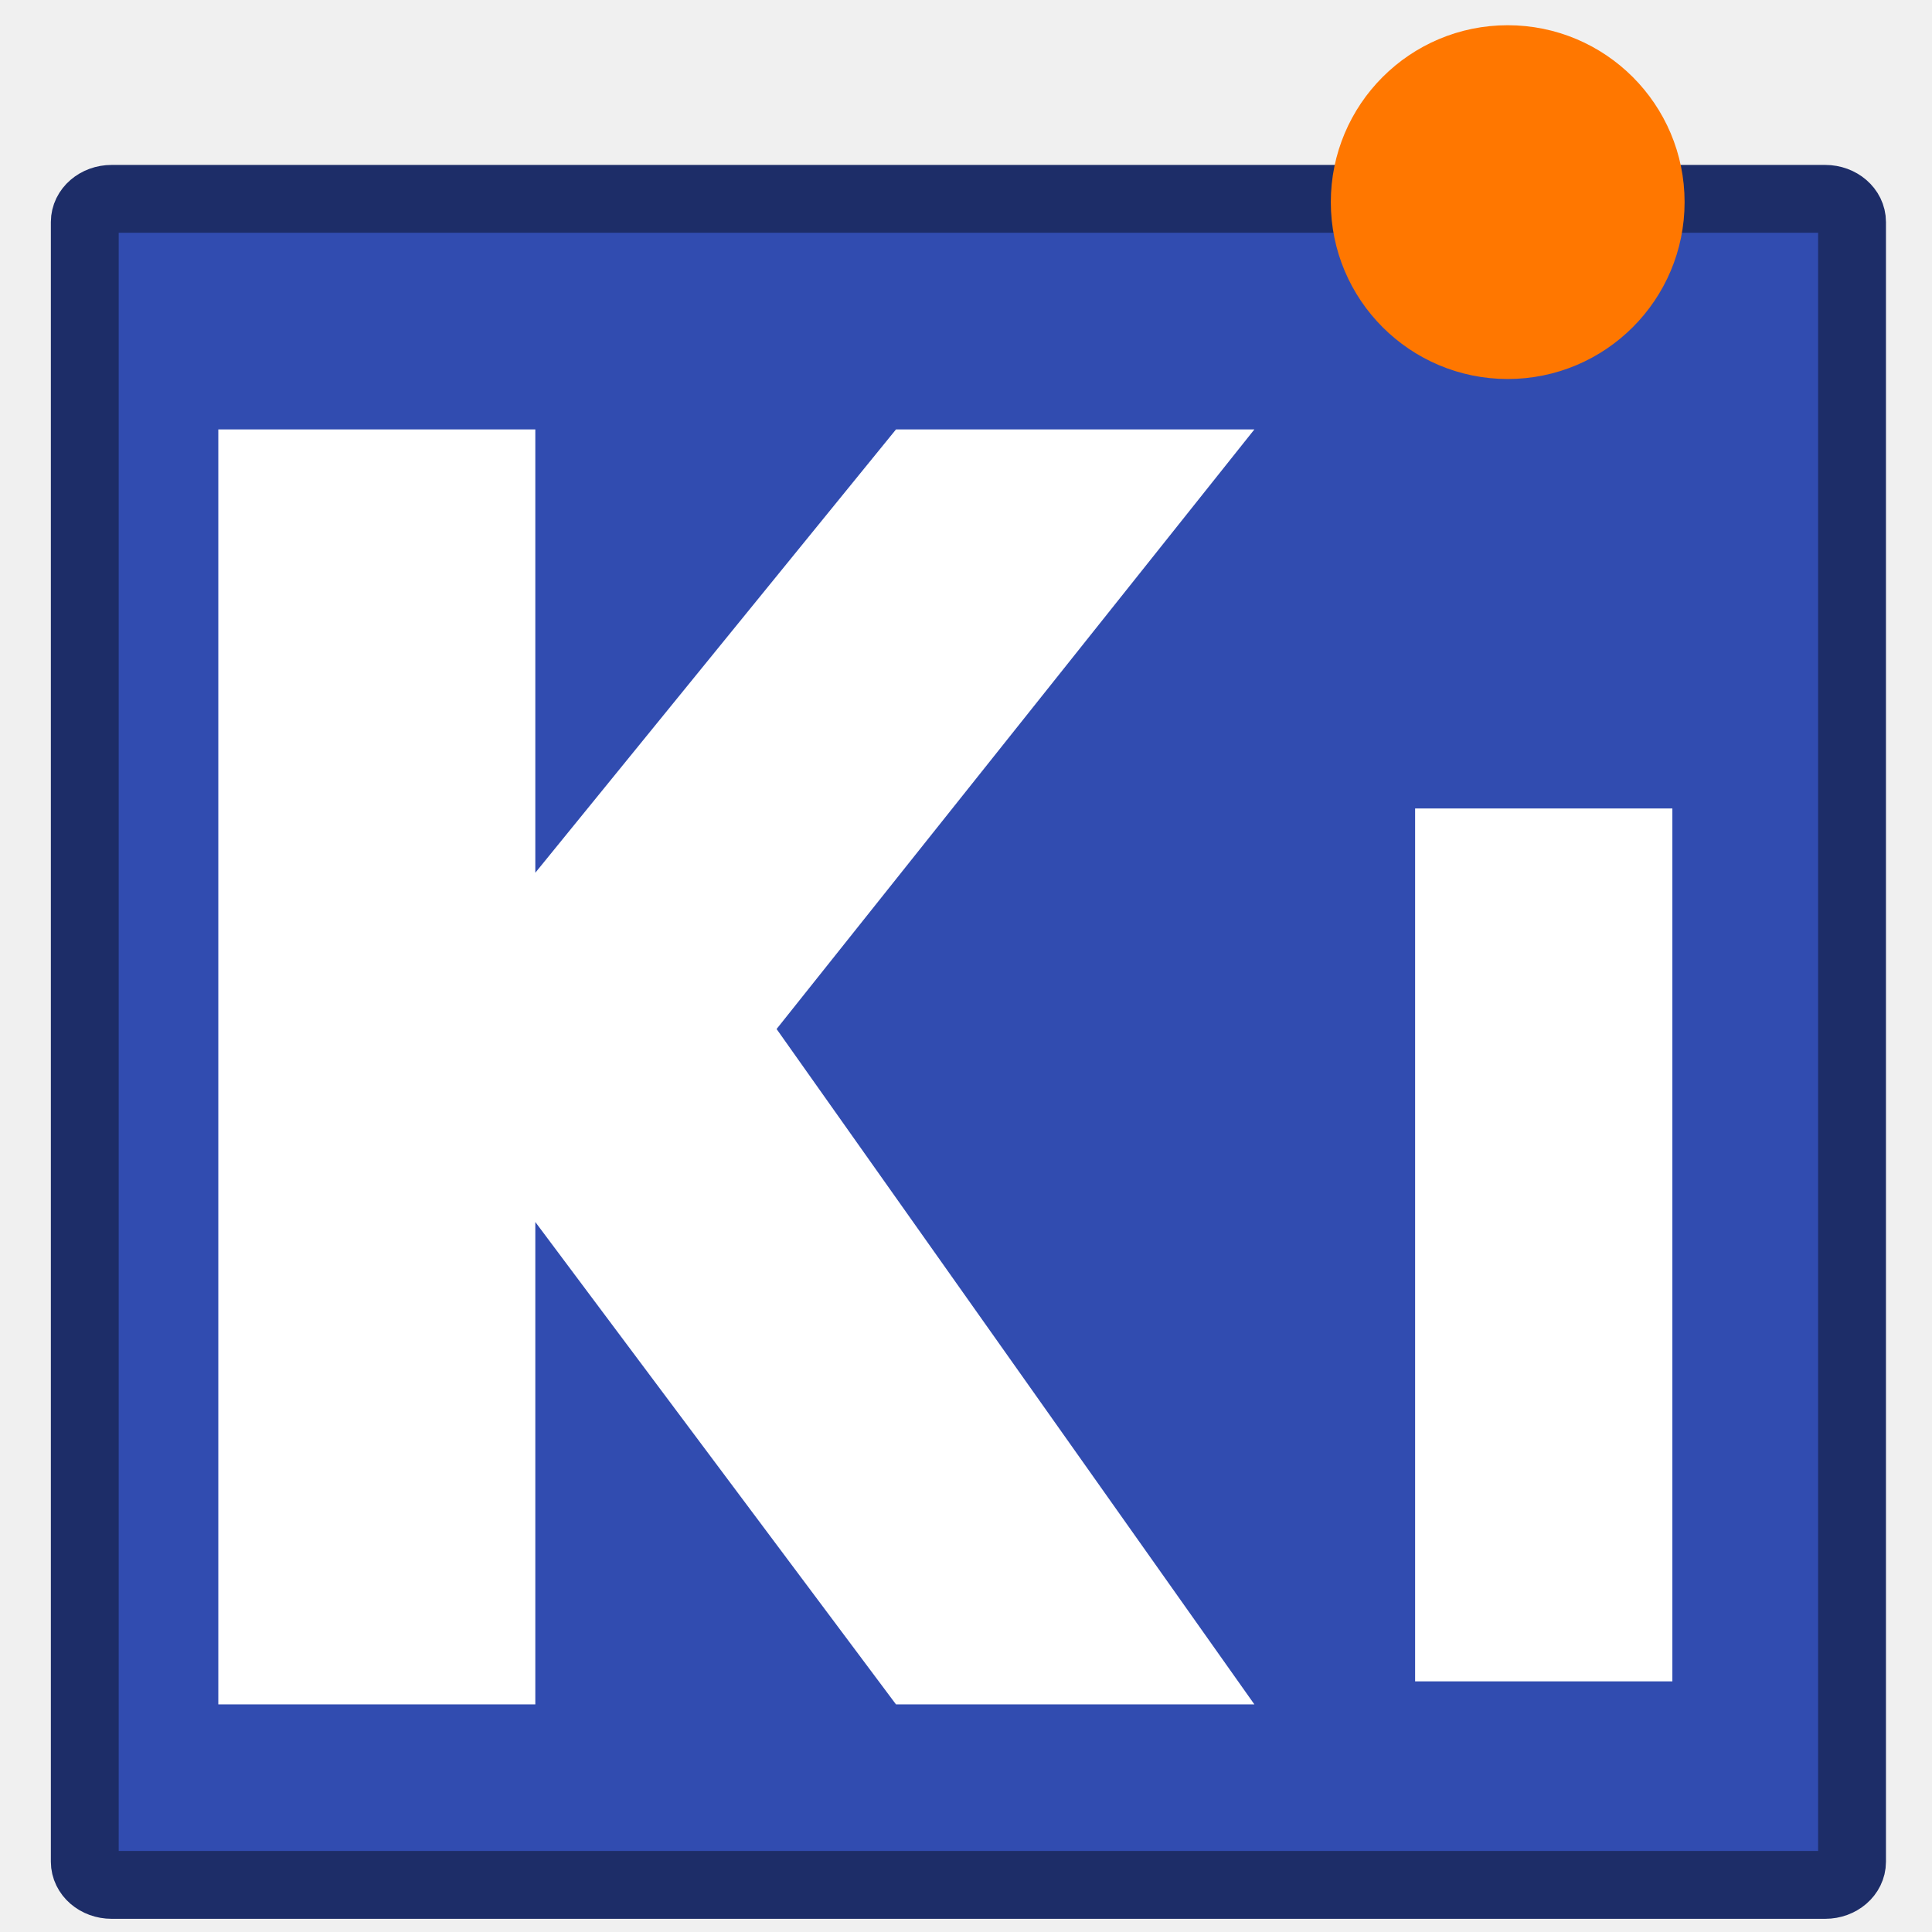
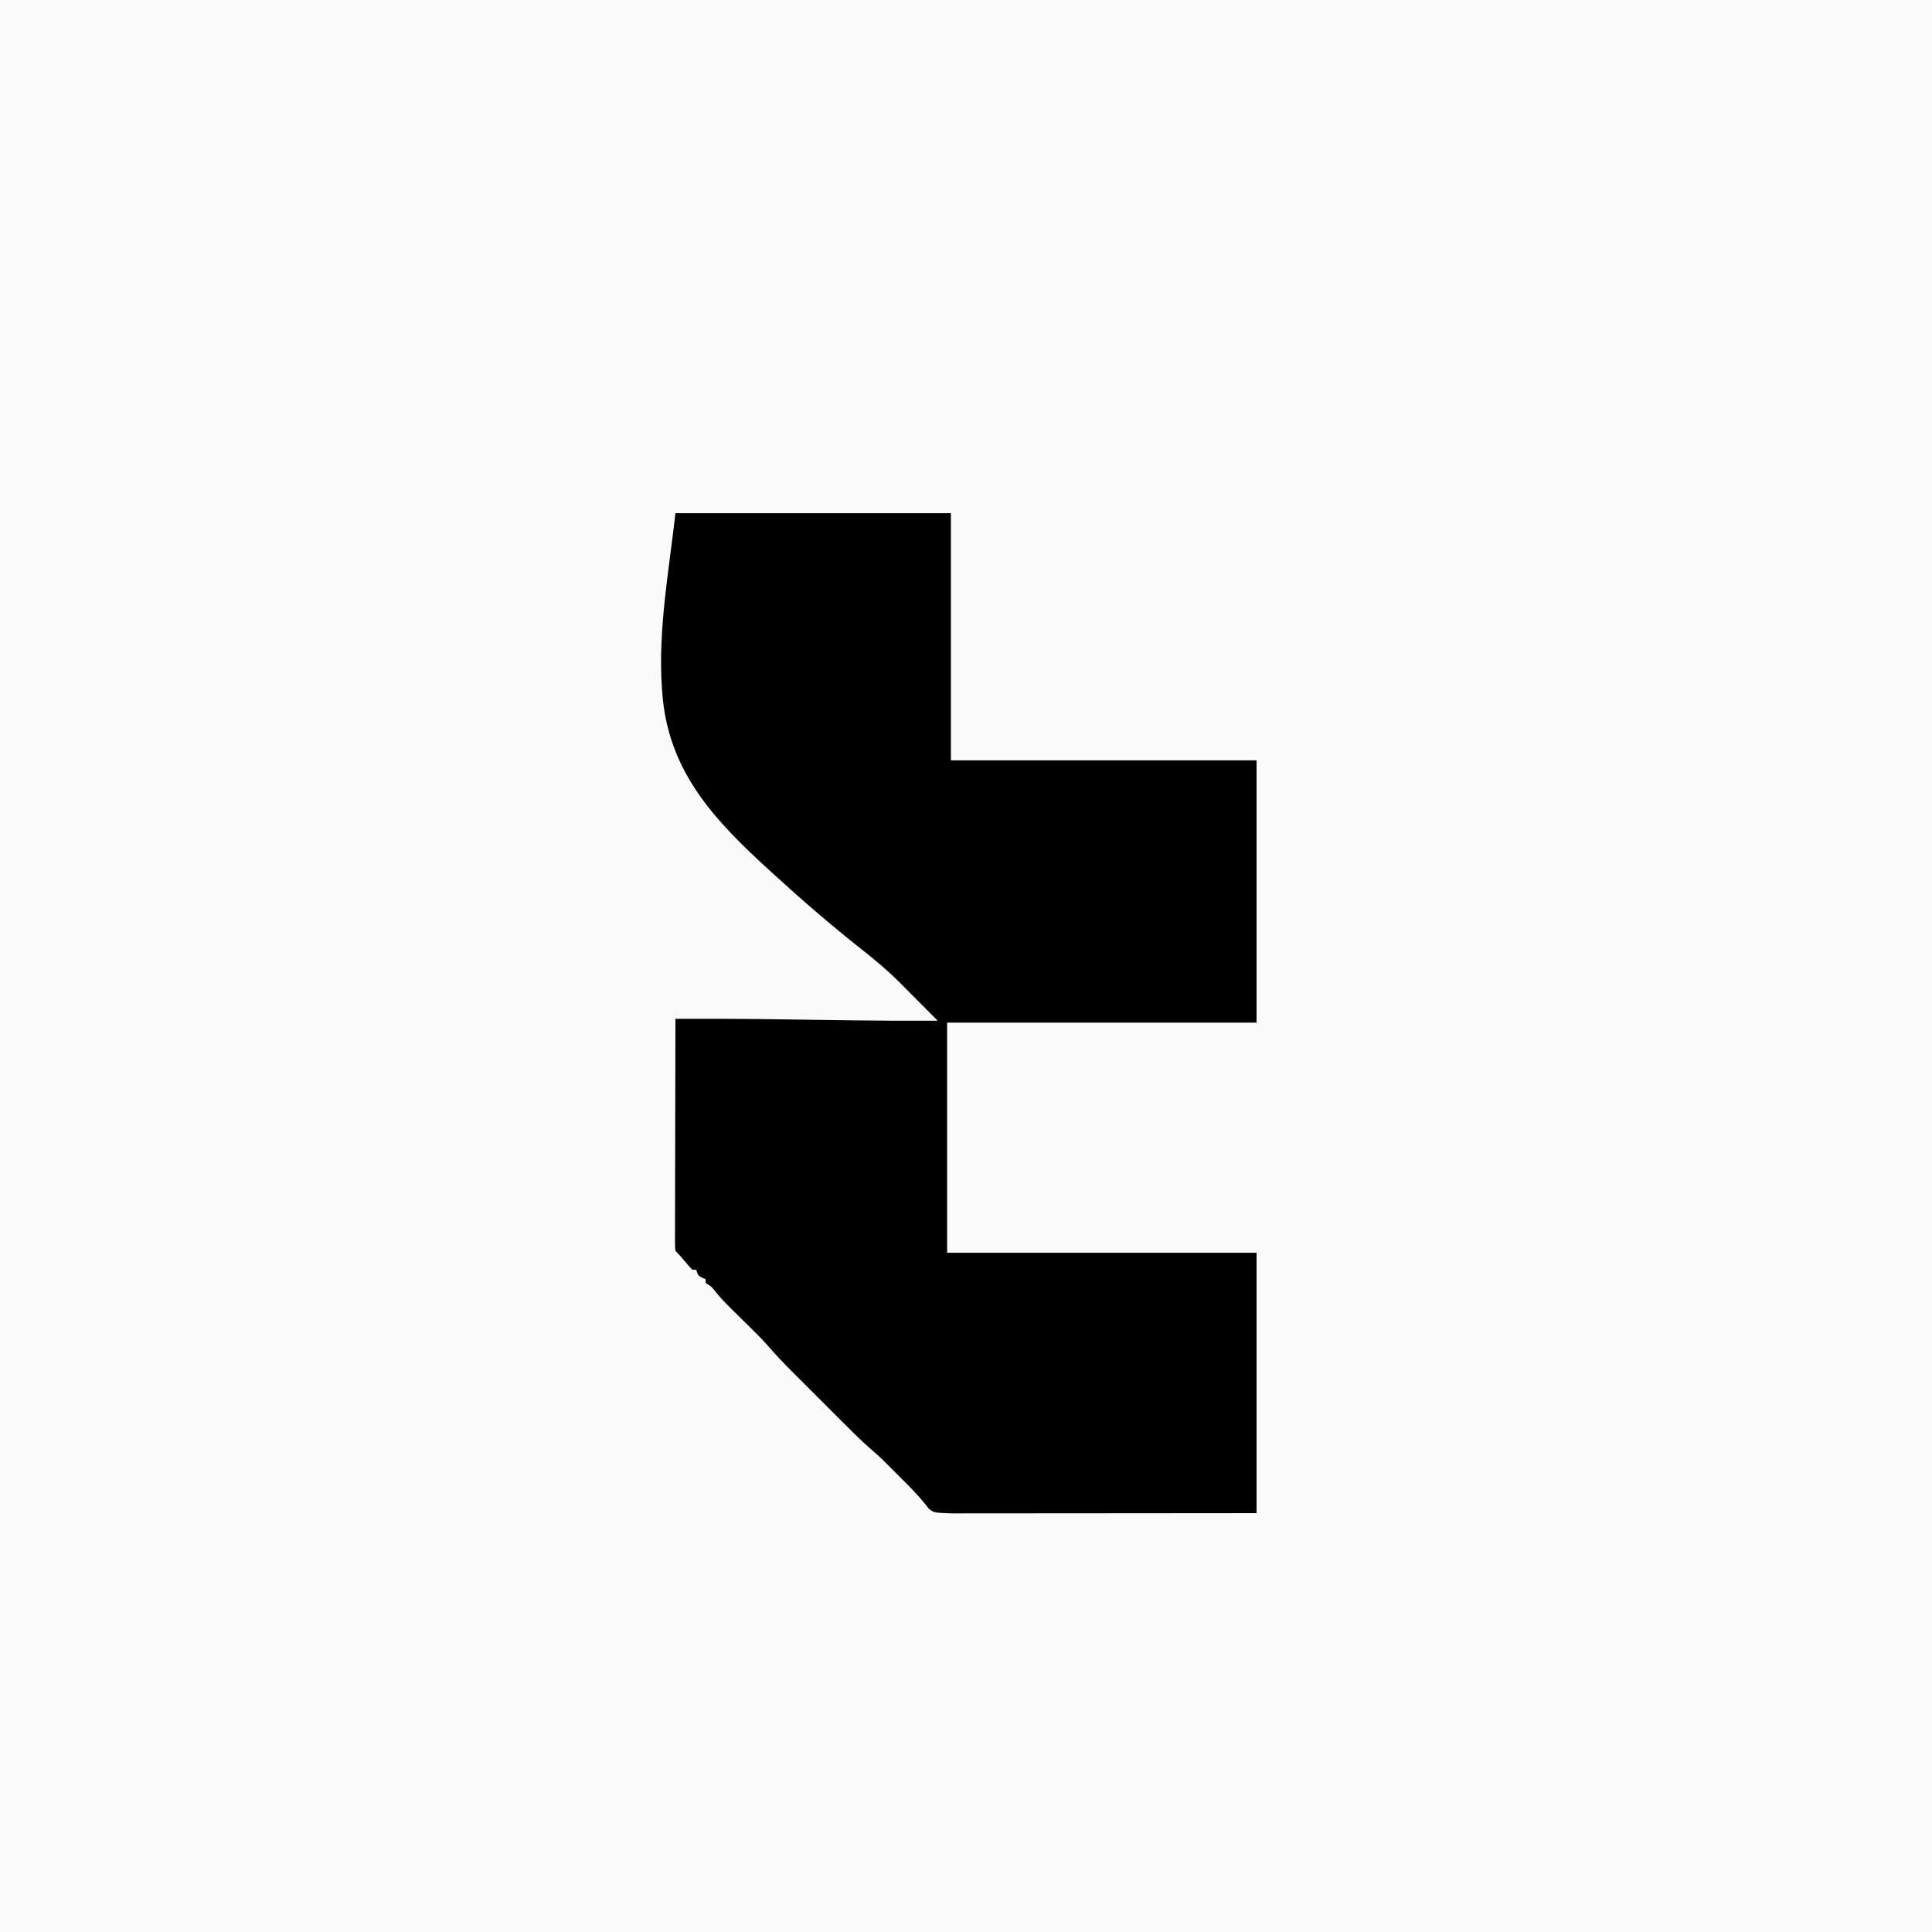
- <svg xmlns="http://www.w3.org/2000/svg" height="26" width="26" version="1.1" id="svg2">
-   <defs id="defs4">
-     <linearGradient id="linearGradient10125-12">
-       <stop style="stop-color: rgb(201, 156, 0); stop-opacity: 1;" offset="0" id="stop10127-04" />
-       <stop style="stop-color: rgb(135, 105, 0); stop-opacity: 1;" offset="1" id="stop10129-4" />
-     </linearGradient>
-     <linearGradient id="linearGradient10286-3">
-       <stop id="stop10288-8" offset="0" style="stop-color: rgb(179, 179, 179); stop-opacity: 1;" />
-       <stop id="stop10290-7" offset="1" style="stop-color: rgb(230, 230, 230); stop-opacity: 1;" />
-     </linearGradient>
-     <linearGradient id="linearGradient15606-1">
-       <stop style="stop-color: rgb(255, 255, 255); stop-opacity: 0.588;" offset="0" id="stop15608-0" />
-       <stop style="stop-color: rgb(255, 255, 255); stop-opacity: 0.863;" offset="1" id="stop15610-5" />
-     </linearGradient>
-   </defs>
-   <rect style="color:#000000;clip-rule:nonzero;display:inline;overflow:visible;visibility:visible;opacity:1;isolation:auto;mix-blend-mode:normal;color-interpolation:sRGB;color-interpolation-filters:linearRGB;solid-color:#000000;solid-opacity:1;fill:#314cb0;fill-opacity:1;fill-rule:nonzero;stroke:#1d2d68;stroke-width:0.913;stroke-linecap:butt;stroke-linejoin:miter;stroke-miterlimit:4;stroke-dasharray:none;stroke-dashoffset:0;stroke-opacity:1;color-rendering:auto;image-rendering:auto;shape-rendering:auto;text-rendering:auto;enable-background:accumulate" id="rect3396" width="23.783" height="22.69" x="1.141" y="2.676" rx="0.361" ry="0.312" />
-   <circle style="color:#000000;clip-rule:nonzero;display:inline;overflow:visible;visibility:visible;opacity:1;isolation:auto;mix-blend-mode:normal;color-interpolation:sRGB;color-interpolation-filters:linearRGB;solid-color:#000000;solid-opacity:1;fill:#ff7700;fill-opacity:1;fill-rule:nonzero;stroke:#ff7700;stroke-width:0.913;stroke-linecap:butt;stroke-linejoin:miter;stroke-miterlimit:4;stroke-dasharray:none;stroke-dashoffset:0;stroke-opacity:1;color-rendering:auto;image-rendering:auto;shape-rendering:auto;text-rendering:auto;enable-background:accumulate" id="path4198" cx="20.29" cy="2.72" r="1.924" />
-   <path style="fill:#ffffff;fill-rule:evenodd;stroke:none;stroke-width:1px;stroke-linecap:butt;stroke-linejoin:miter;stroke-opacity:1" d="m 2.938,5.779 4.266,0 0,5.966 4.854,-5.966 4.823,0 -6.43,8.069 6.43,9.089 -4.823,0 -4.854,-6.492 0,6.492 -4.266,0 0,-17.157 z" id="path4200" />
-   <rect style="color:#000000;clip-rule:nonzero;display:inline;overflow:visible;visibility:visible;opacity:1;isolation:auto;mix-blend-mode:normal;color-interpolation:sRGB;color-interpolation-filters:linearRGB;solid-color:#000000;solid-opacity:1;fill:#ffffff;fill-opacity:1;fill-rule:nonzero;stroke:none;stroke-width:2;stroke-linecap:butt;stroke-linejoin:miter;stroke-miterlimit:4;stroke-dasharray:none;stroke-dashoffset:0;stroke-opacity:1;color-rendering:auto;image-rendering:auto;shape-rendering:auto;text-rendering:auto;enable-background:accumulate" id="rect4204" width="3.462" height="11.747" x="19.044" y="10.88" rx="0" ry="0" />
+ <svg xmlns="http://www.w3.org/2000/svg" version="1.1" viewBox="0 0 1024 1024">
+   <path d="M0 0 C337.92 0 675.84 0 1024 0 C1024 337.92 1024 675.84 1024 1024 C686.08 1024 348.16 1024 0 1024 C0 686.08 0 348.16 0 0 Z " fill="#FAFAFA" transform="translate(0,0)" />
+   <path d="M0 0 C48.18 0 96.36 0 146 0 C146 43.23 146 86.46 146 131 C199.46 131 252.92 131 308 131 C308 176.87 308 222.74 308 270 C253.88 270 199.76 270 144 270 C144 310.26 144 350.52 144 392 C198.12 392 252.24 392 308 392 C308 437.54 308 483.08 308 530 C266.904 530.04 266.904 530.04 249.689 530.049 C237.801 530.055 225.912 530.062 214.024 530.075 C205.365 530.085 196.707 530.092 188.049 530.094 C183.465 530.095 178.881 530.098 174.297 530.106 C169.981 530.113 165.664 530.115 161.348 530.113 C159.766 530.113 158.184 530.115 156.601 530.119 C154.436 530.124 152.271 530.123 150.106 530.12 C148.896 530.121 147.685 530.122 146.438 530.123 C136.985 529.785 136.985 529.785 134.17 527.541 C133.7 526.91 133.23 526.279 132.746 525.629 C128.674 520.532 124.129 515.979 119.512 511.382 C118.065 509.94 116.623 508.493 115.182 507.045 C114.237 506.101 113.293 505.158 112.348 504.215 C111.095 502.964 111.095 502.964 109.817 501.687 C107.688 499.656 105.543 497.729 103.314 495.814 C98.186 491.36 93.417 486.561 88.621 481.754 C87.641 480.774 86.66 479.794 85.679 478.815 C83.636 476.773 81.595 474.73 79.555 472.685 C76.961 470.085 74.362 467.49 71.762 464.896 C69.74 462.878 67.72 460.856 65.701 458.835 C64.285 457.418 62.867 456.003 61.449 454.588 C56.977 450.1 52.655 445.555 48.527 440.749 C46.364 438.271 44.056 435.961 41.715 433.652 C41.019 432.962 41.019 432.962 40.308 432.257 C38.854 430.815 37.396 429.376 35.938 427.938 C25.203 417.353 25.203 417.353 21.504 412.941 C19.146 409.9 19.146 409.9 16 408 C16 407.34 16 406.68 16 406 C15.041 405.598 15.041 405.598 14.062 405.188 C12 404 12 404 11 401 C10.34 401 9.68 401 9 401 C7.344 399.32 7.344 399.32 5.5 397.125 C3.711 395.01 1.96 392.96 0 391 C-0.246 388.833 -0.246 388.833 -0.241 386.09 C-0.243 385.052 -0.246 384.015 -0.249 382.945 C-0.242 381.802 -0.234 380.66 -0.227 379.482 C-0.227 378.282 -0.228 377.082 -0.228 375.846 C-0.227 372.55 -0.217 369.255 -0.203 365.96 C-0.19 362.518 -0.189 359.076 -0.187 355.634 C-0.181 349.114 -0.164 342.594 -0.144 336.074 C-0.122 328.652 -0.111 321.23 -0.101 313.808 C-0.08 298.539 -0.045 283.269 0 268 C17.351 267.943 34.697 267.981 52.047 268.219 C52.85 268.23 53.654 268.241 54.482 268.252 C60.238 268.332 65.994 268.415 71.75 268.5 C78.328 268.596 84.906 268.691 91.484 268.781 C92.274 268.792 93.064 268.803 93.878 268.814 C108.919 269.018 123.957 269.058 139 269 C135.589 265.564 132.175 262.132 128.758 258.703 C127.599 257.54 126.442 256.375 125.285 255.209 C123.609 253.521 121.93 251.836 120.25 250.152 C119.744 249.642 119.239 249.131 118.718 248.605 C112.309 242.195 105.391 236.467 98.278 230.858 C82.51 218.398 67.342 205.296 52.5 191.75 C51.875 191.182 51.251 190.613 50.608 190.028 C20.608 162.656 -4.078 136.872 -7.008 94.82 C-7.059 94.127 -7.11 93.433 -7.163 92.718 C-9.314 61.909 -3.396 30.181 0 0 Z " fill="#000000" transform="translate(358,272)" />
</svg>
